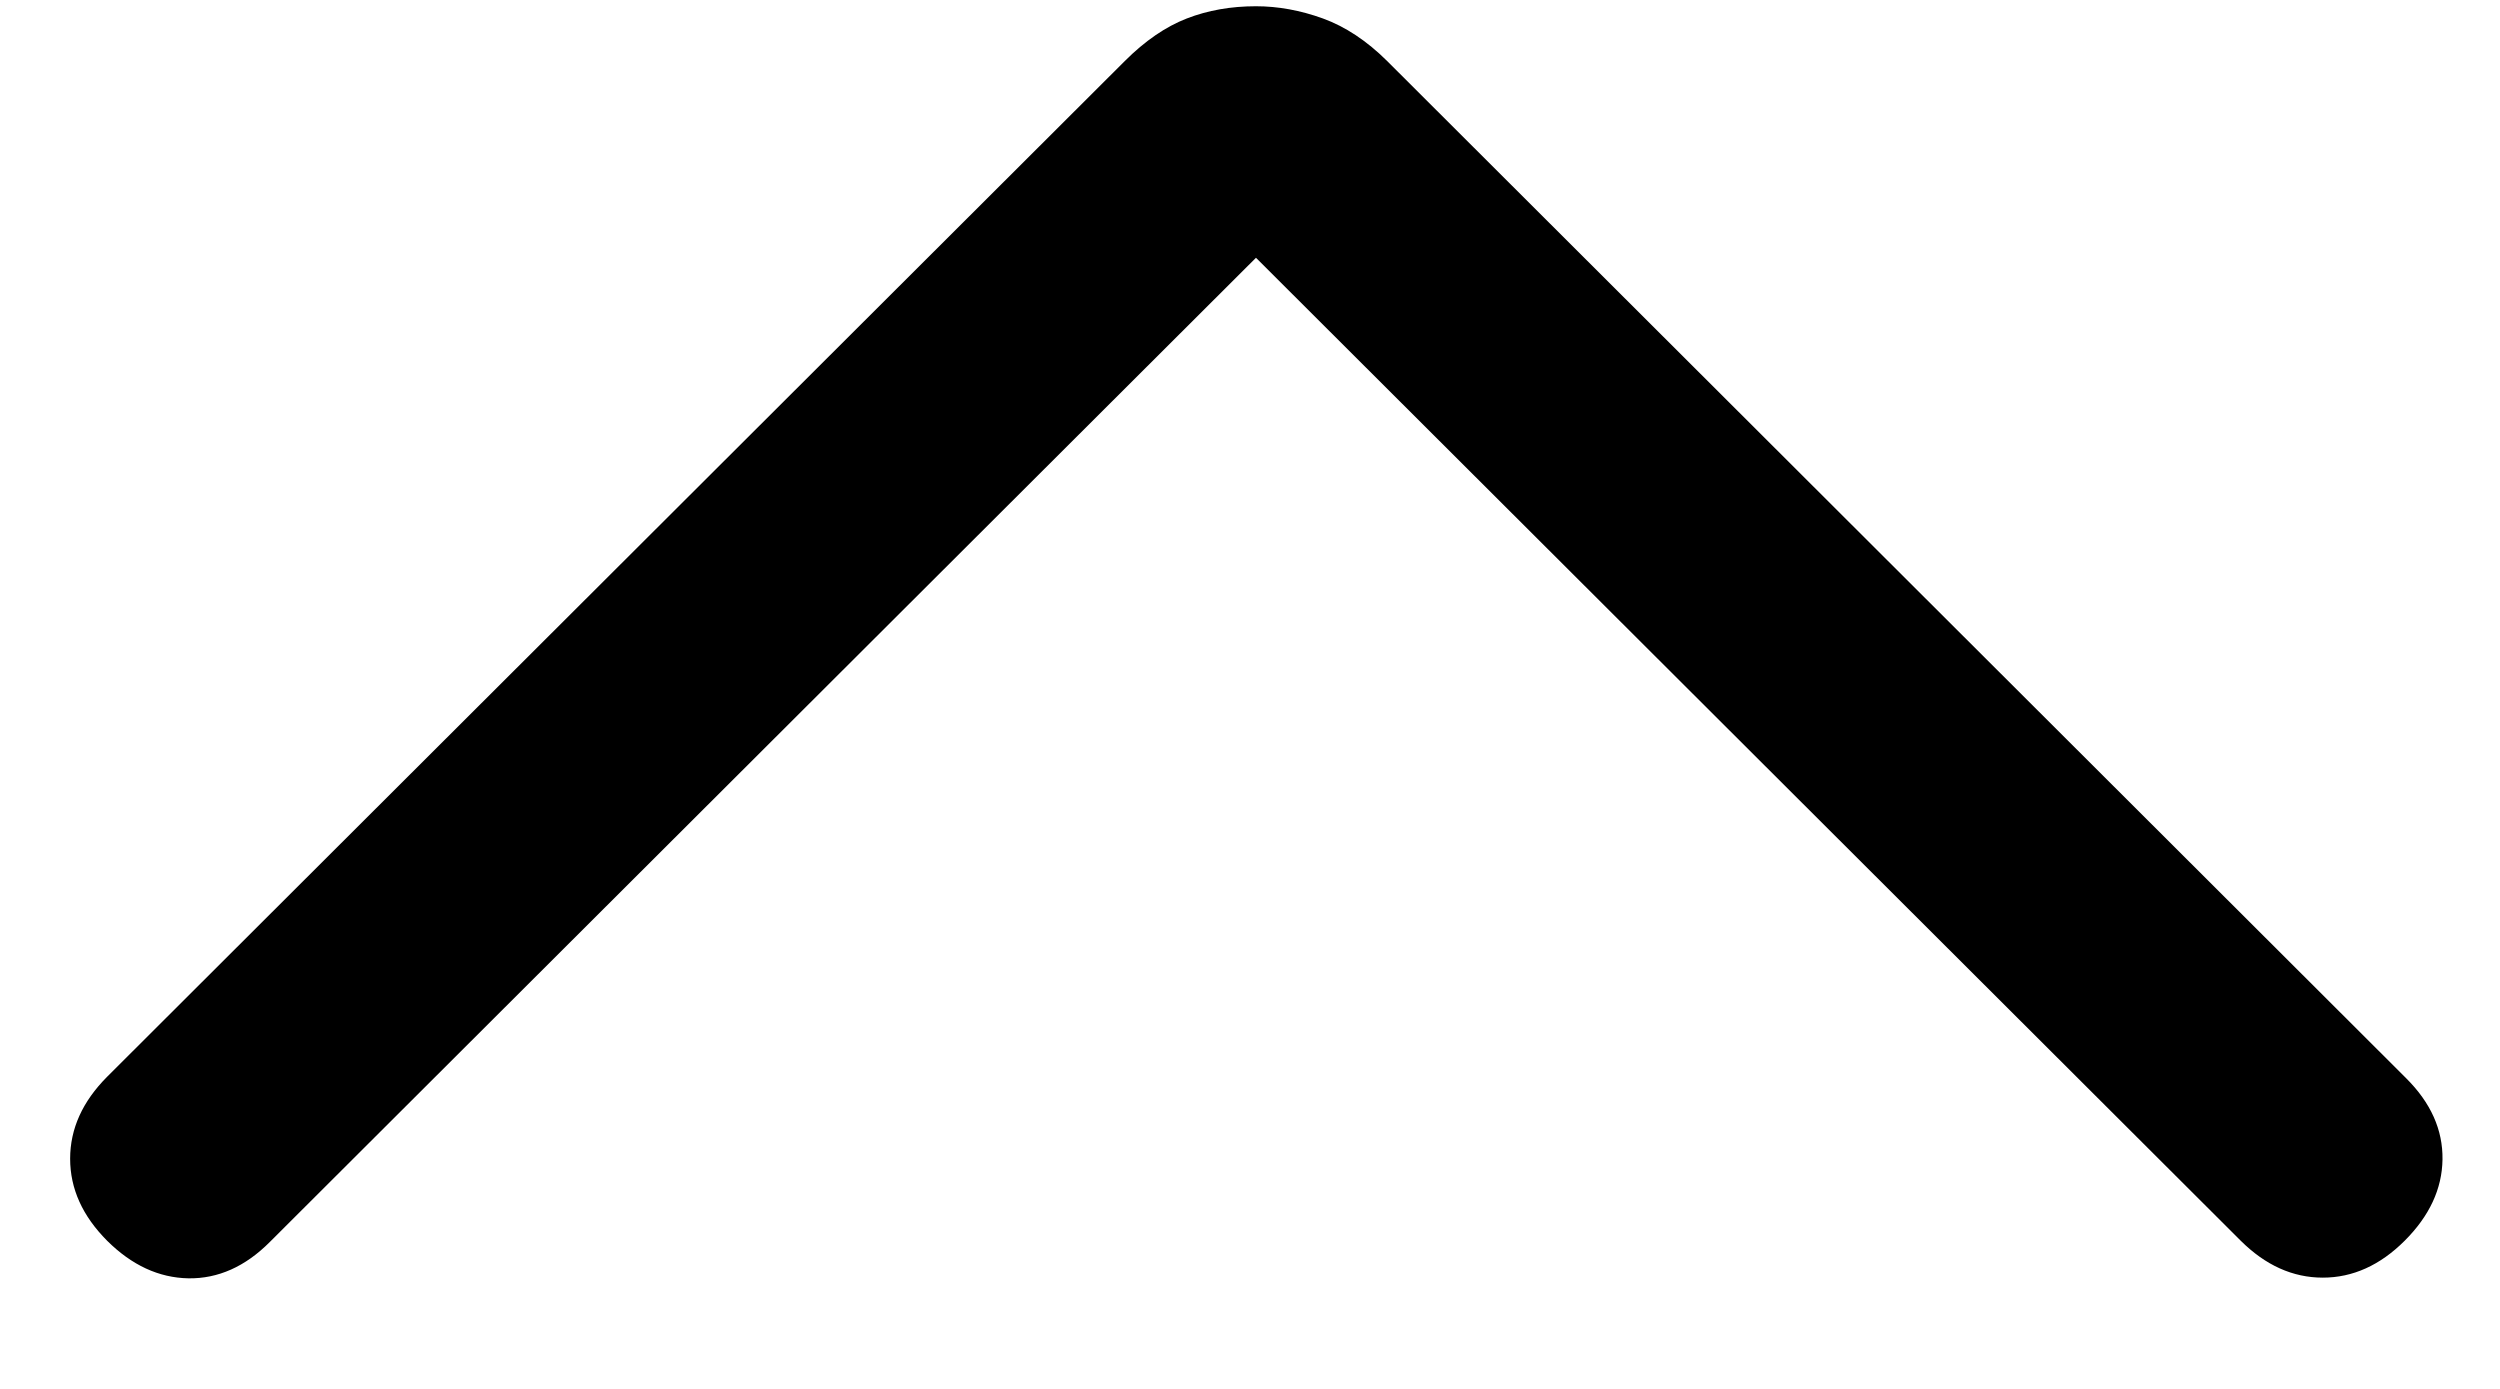
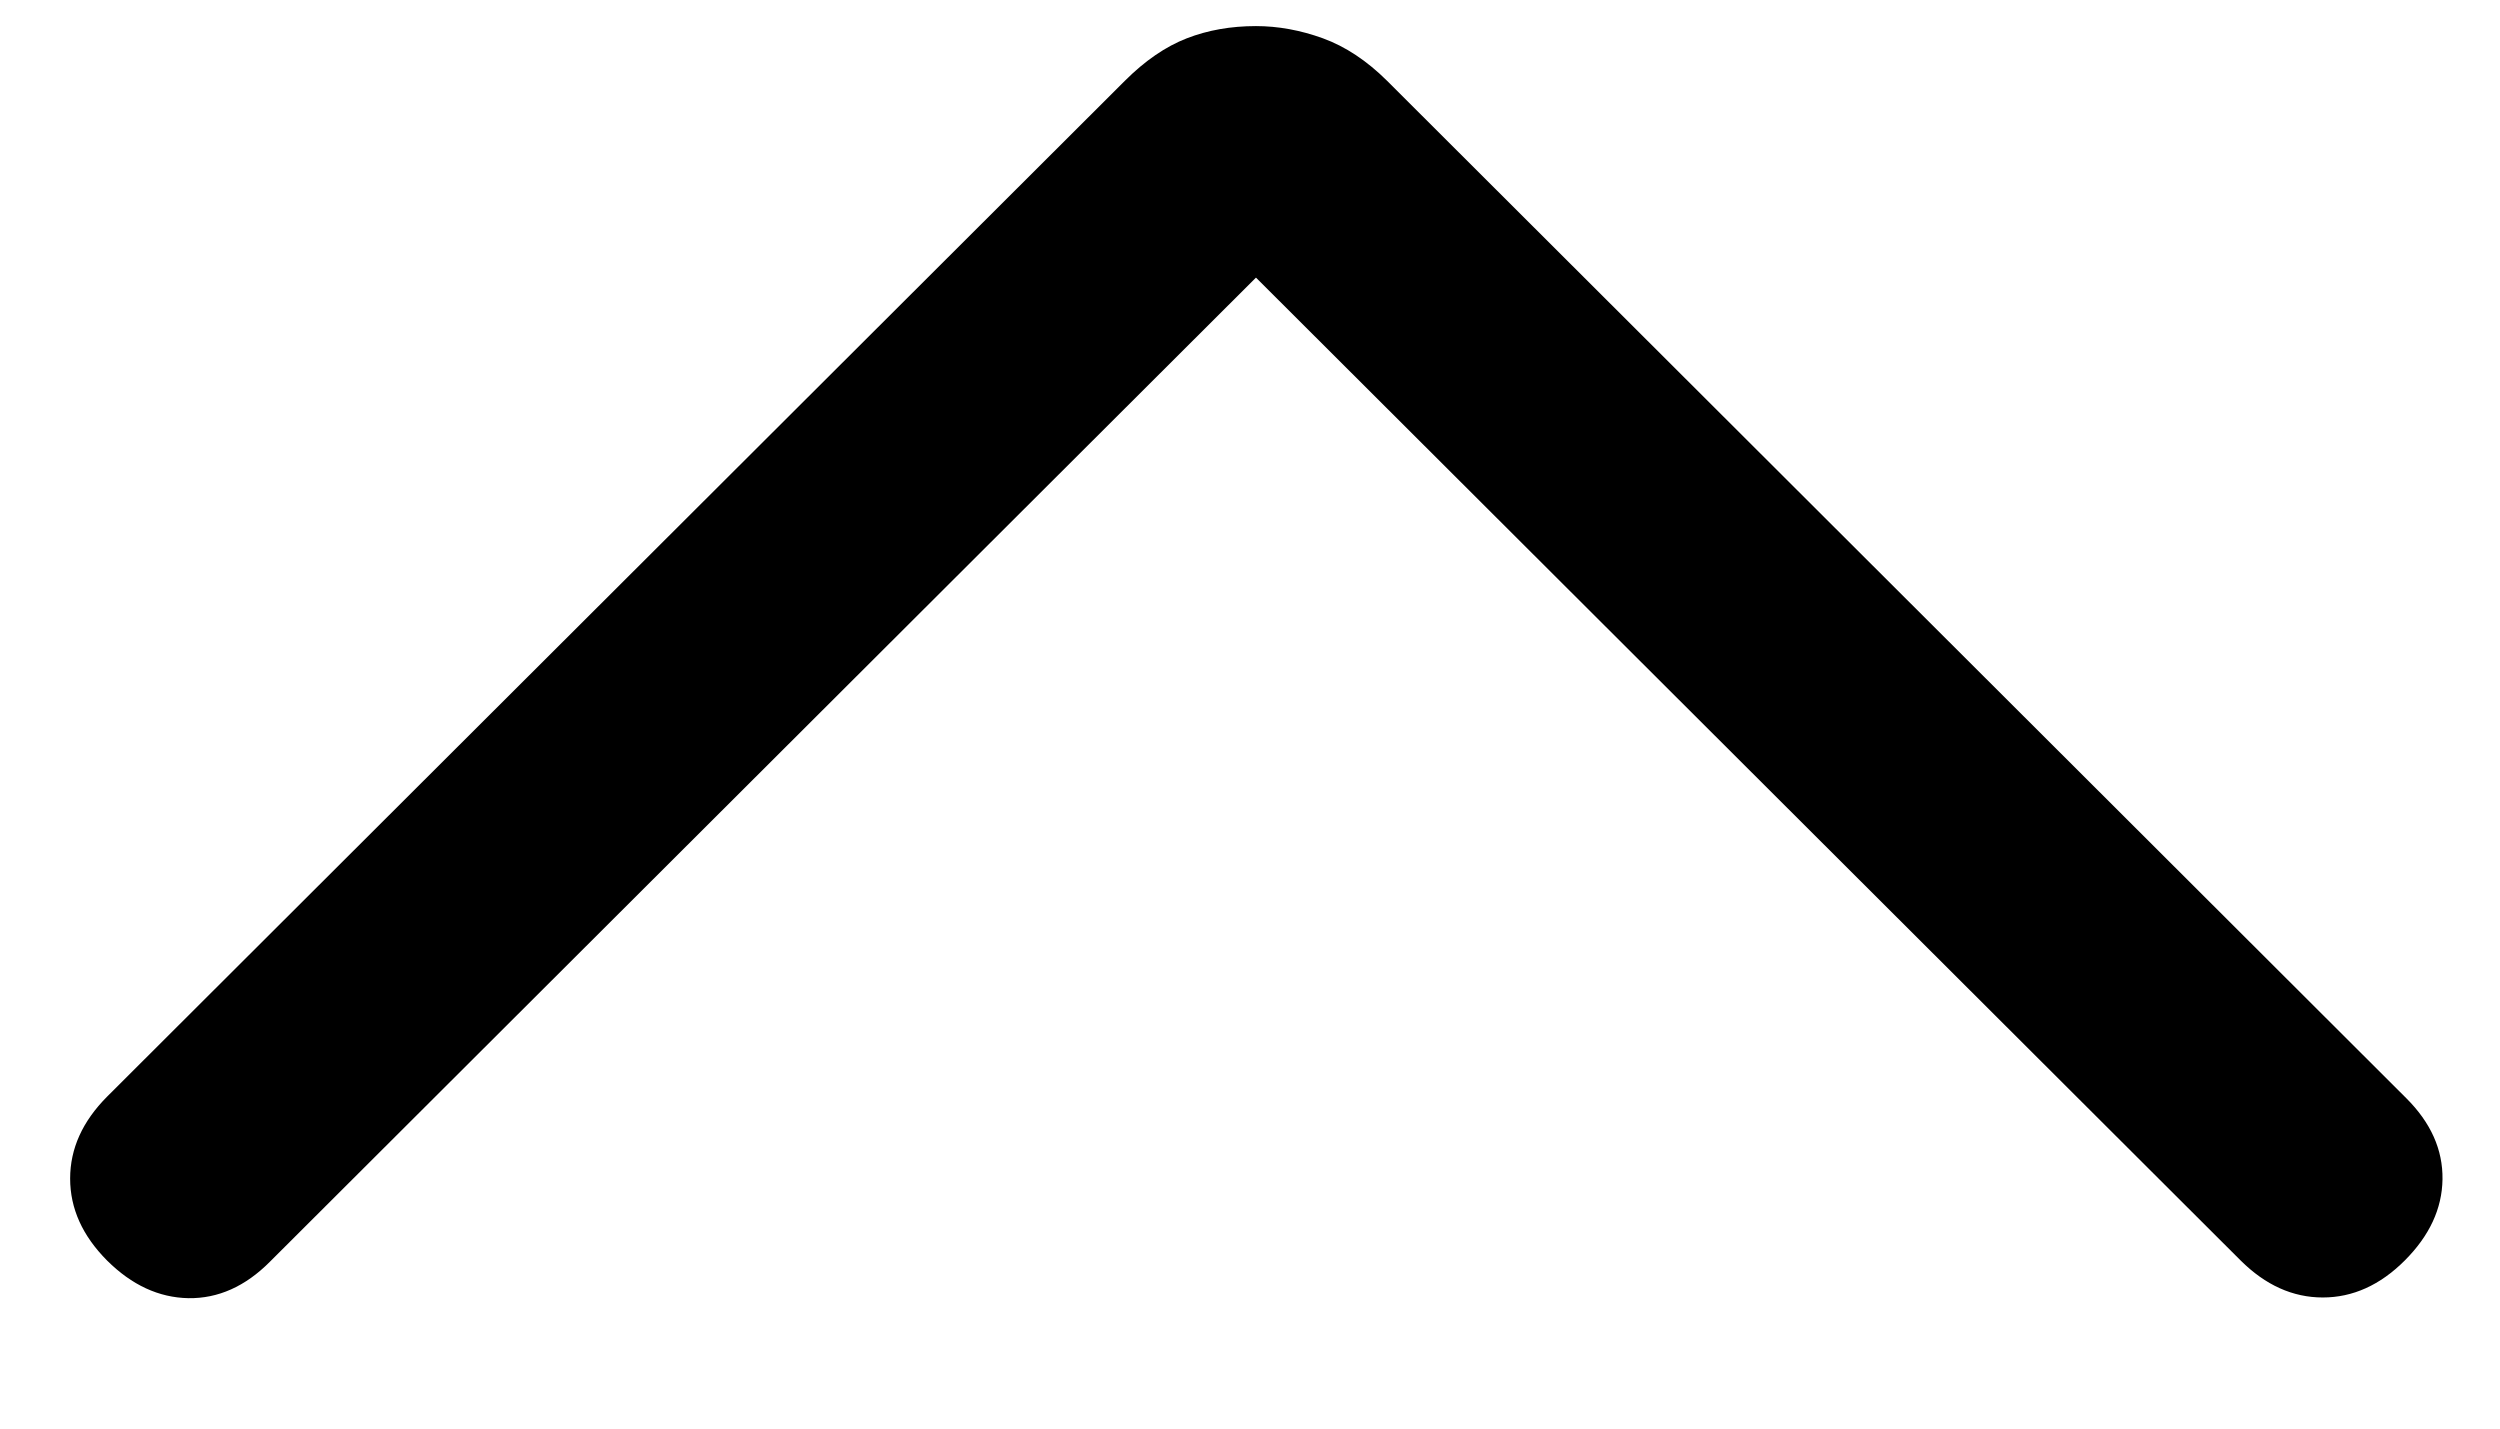
- <svg xmlns="http://www.w3.org/2000/svg" width="18" height="10" viewBox="0 0 18 10" fill="none">
+ <svg xmlns="http://www.w3.org/2000/svg" width="14px" height="8px" viewBox="0 0 18 10" fill="none">
  <path d="M9.043 0.045C9.201 0.045 9.362 0.074 9.525 0.133C9.687 0.192 9.841 0.294 9.987 0.439L17.324 7.763C17.502 7.94 17.589 8.135 17.586 8.348C17.583 8.56 17.492 8.755 17.314 8.933C17.137 9.11 16.94 9.199 16.724 9.199C16.508 9.199 16.311 9.11 16.133 8.933L9.043 1.856L1.943 8.942C1.766 9.12 1.57 9.207 1.357 9.204C1.144 9.2 0.949 9.11 0.771 8.933C0.594 8.755 0.505 8.559 0.505 8.343C0.505 8.127 0.594 7.931 0.771 7.753L8.099 0.439C8.244 0.294 8.393 0.192 8.545 0.133C8.697 0.074 8.863 0.045 9.043 0.045Z" fill="black" />
</svg>
